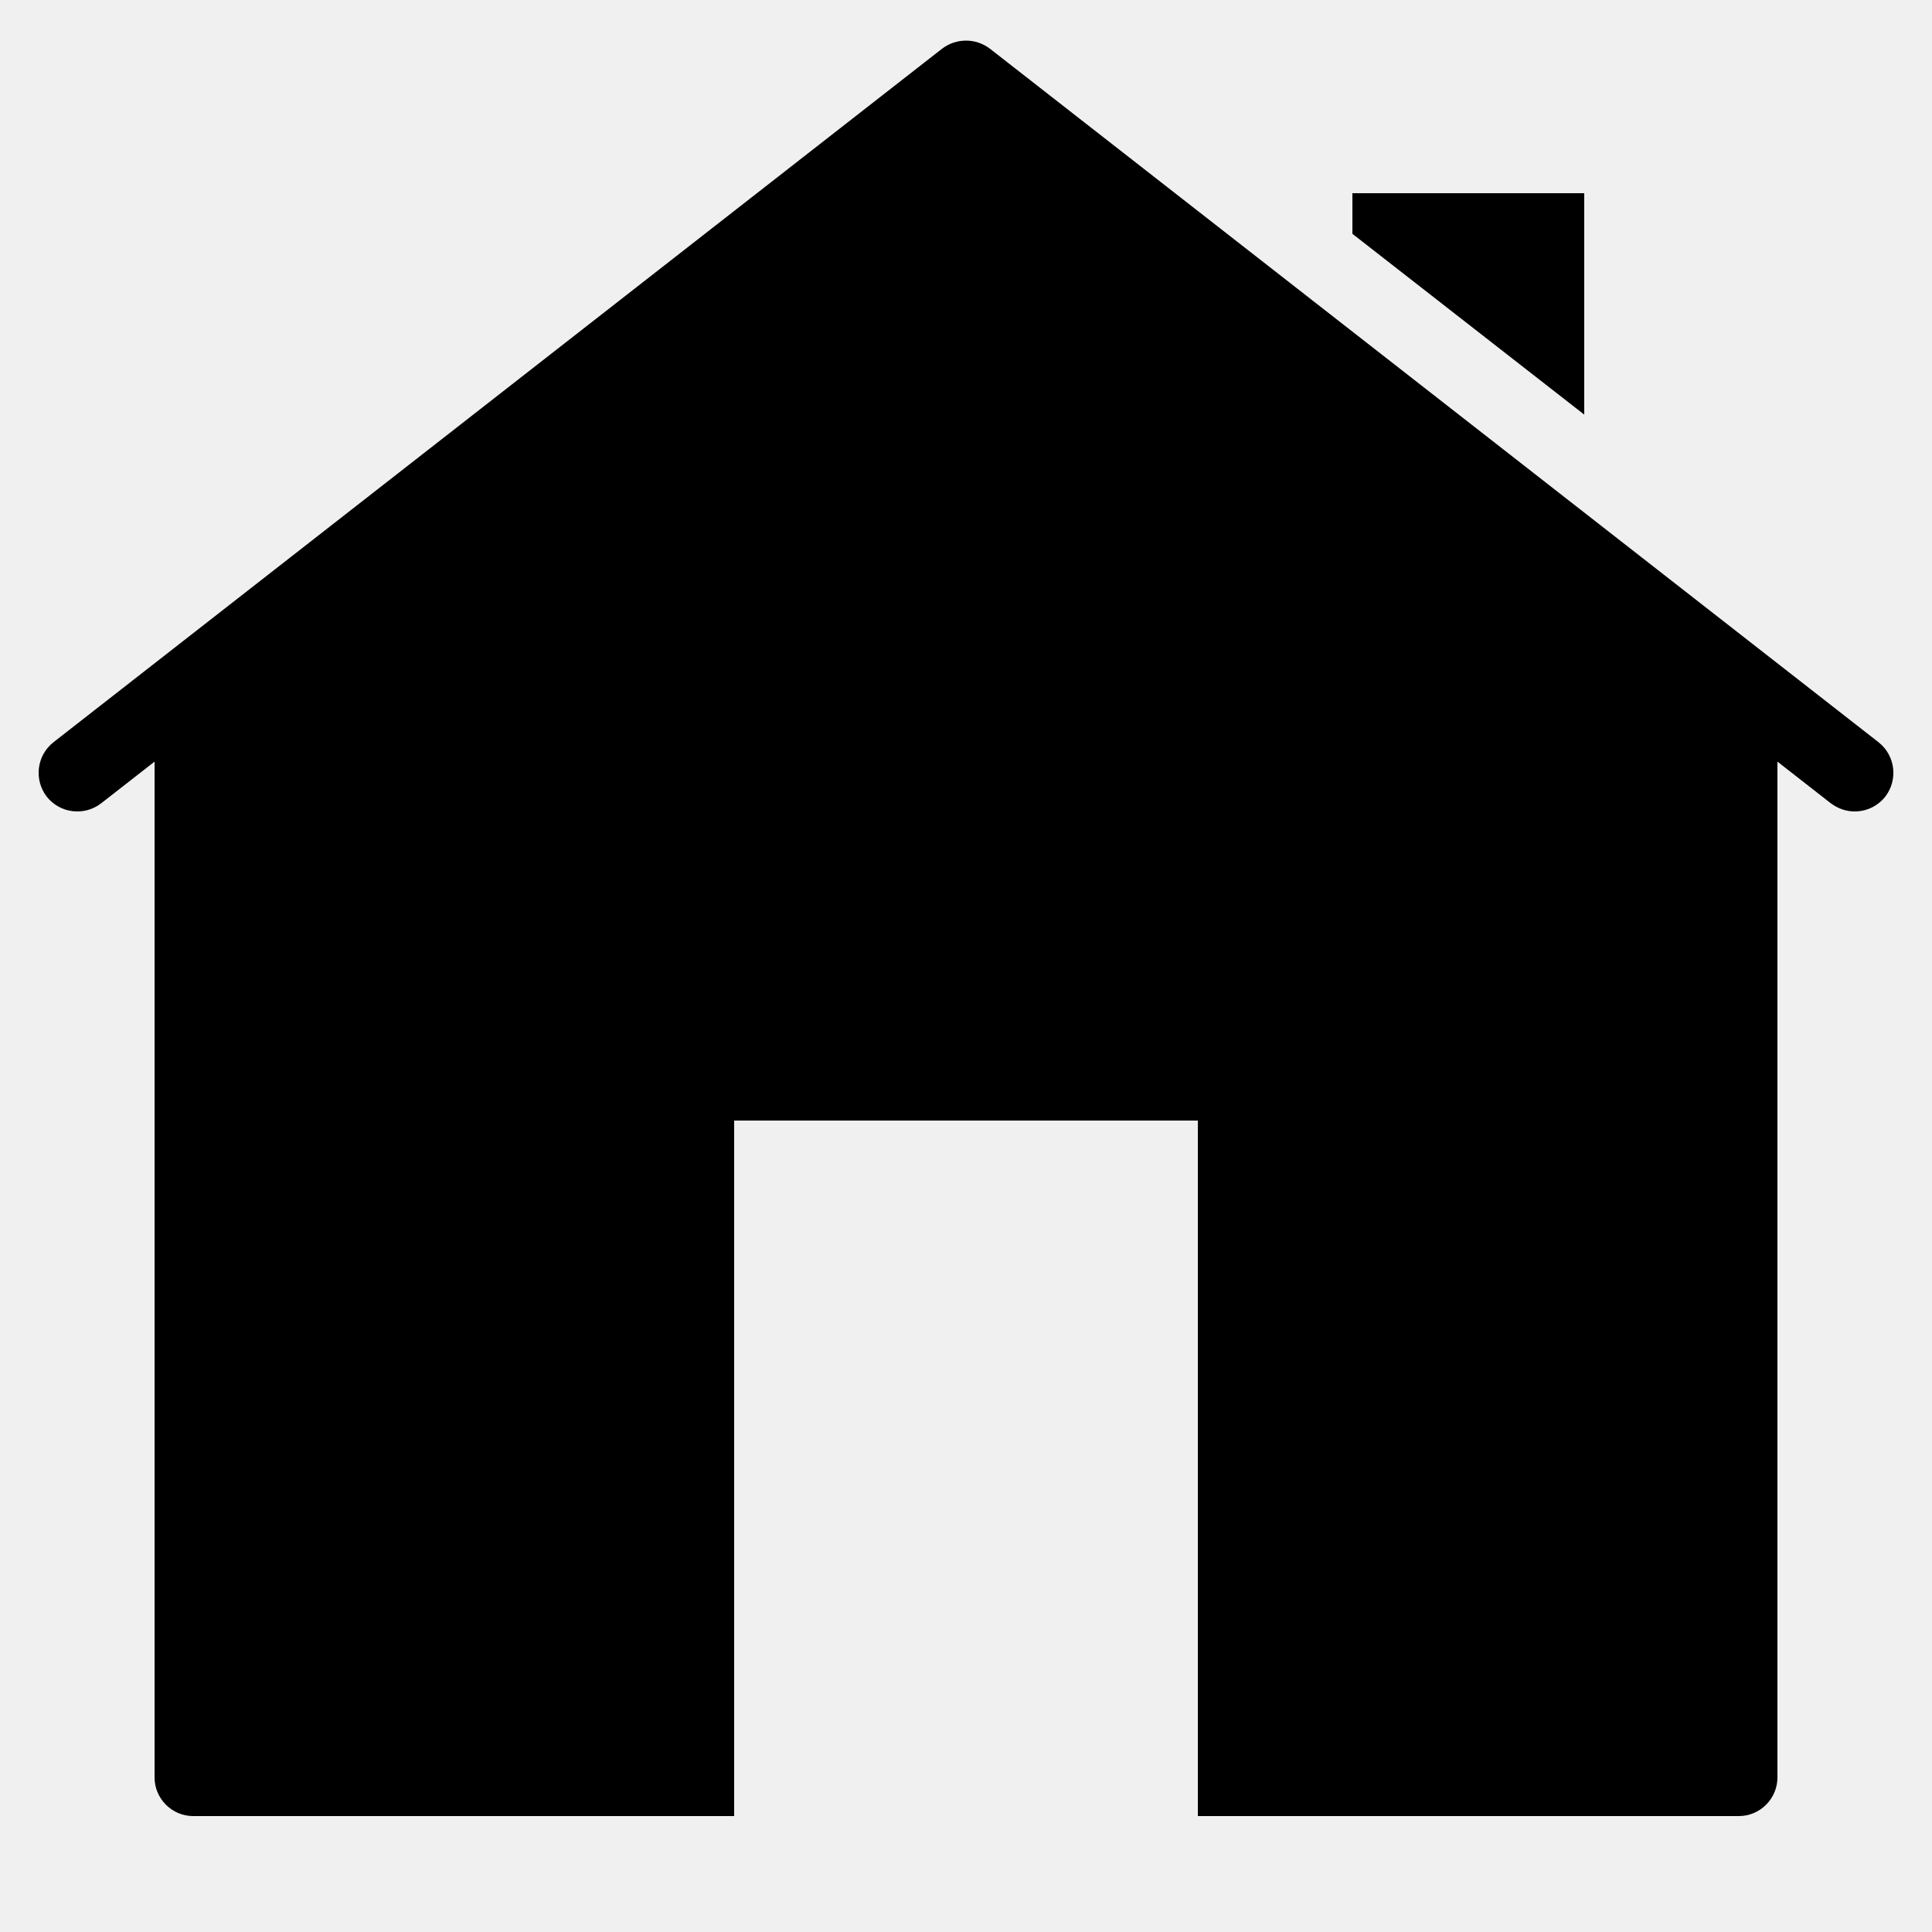
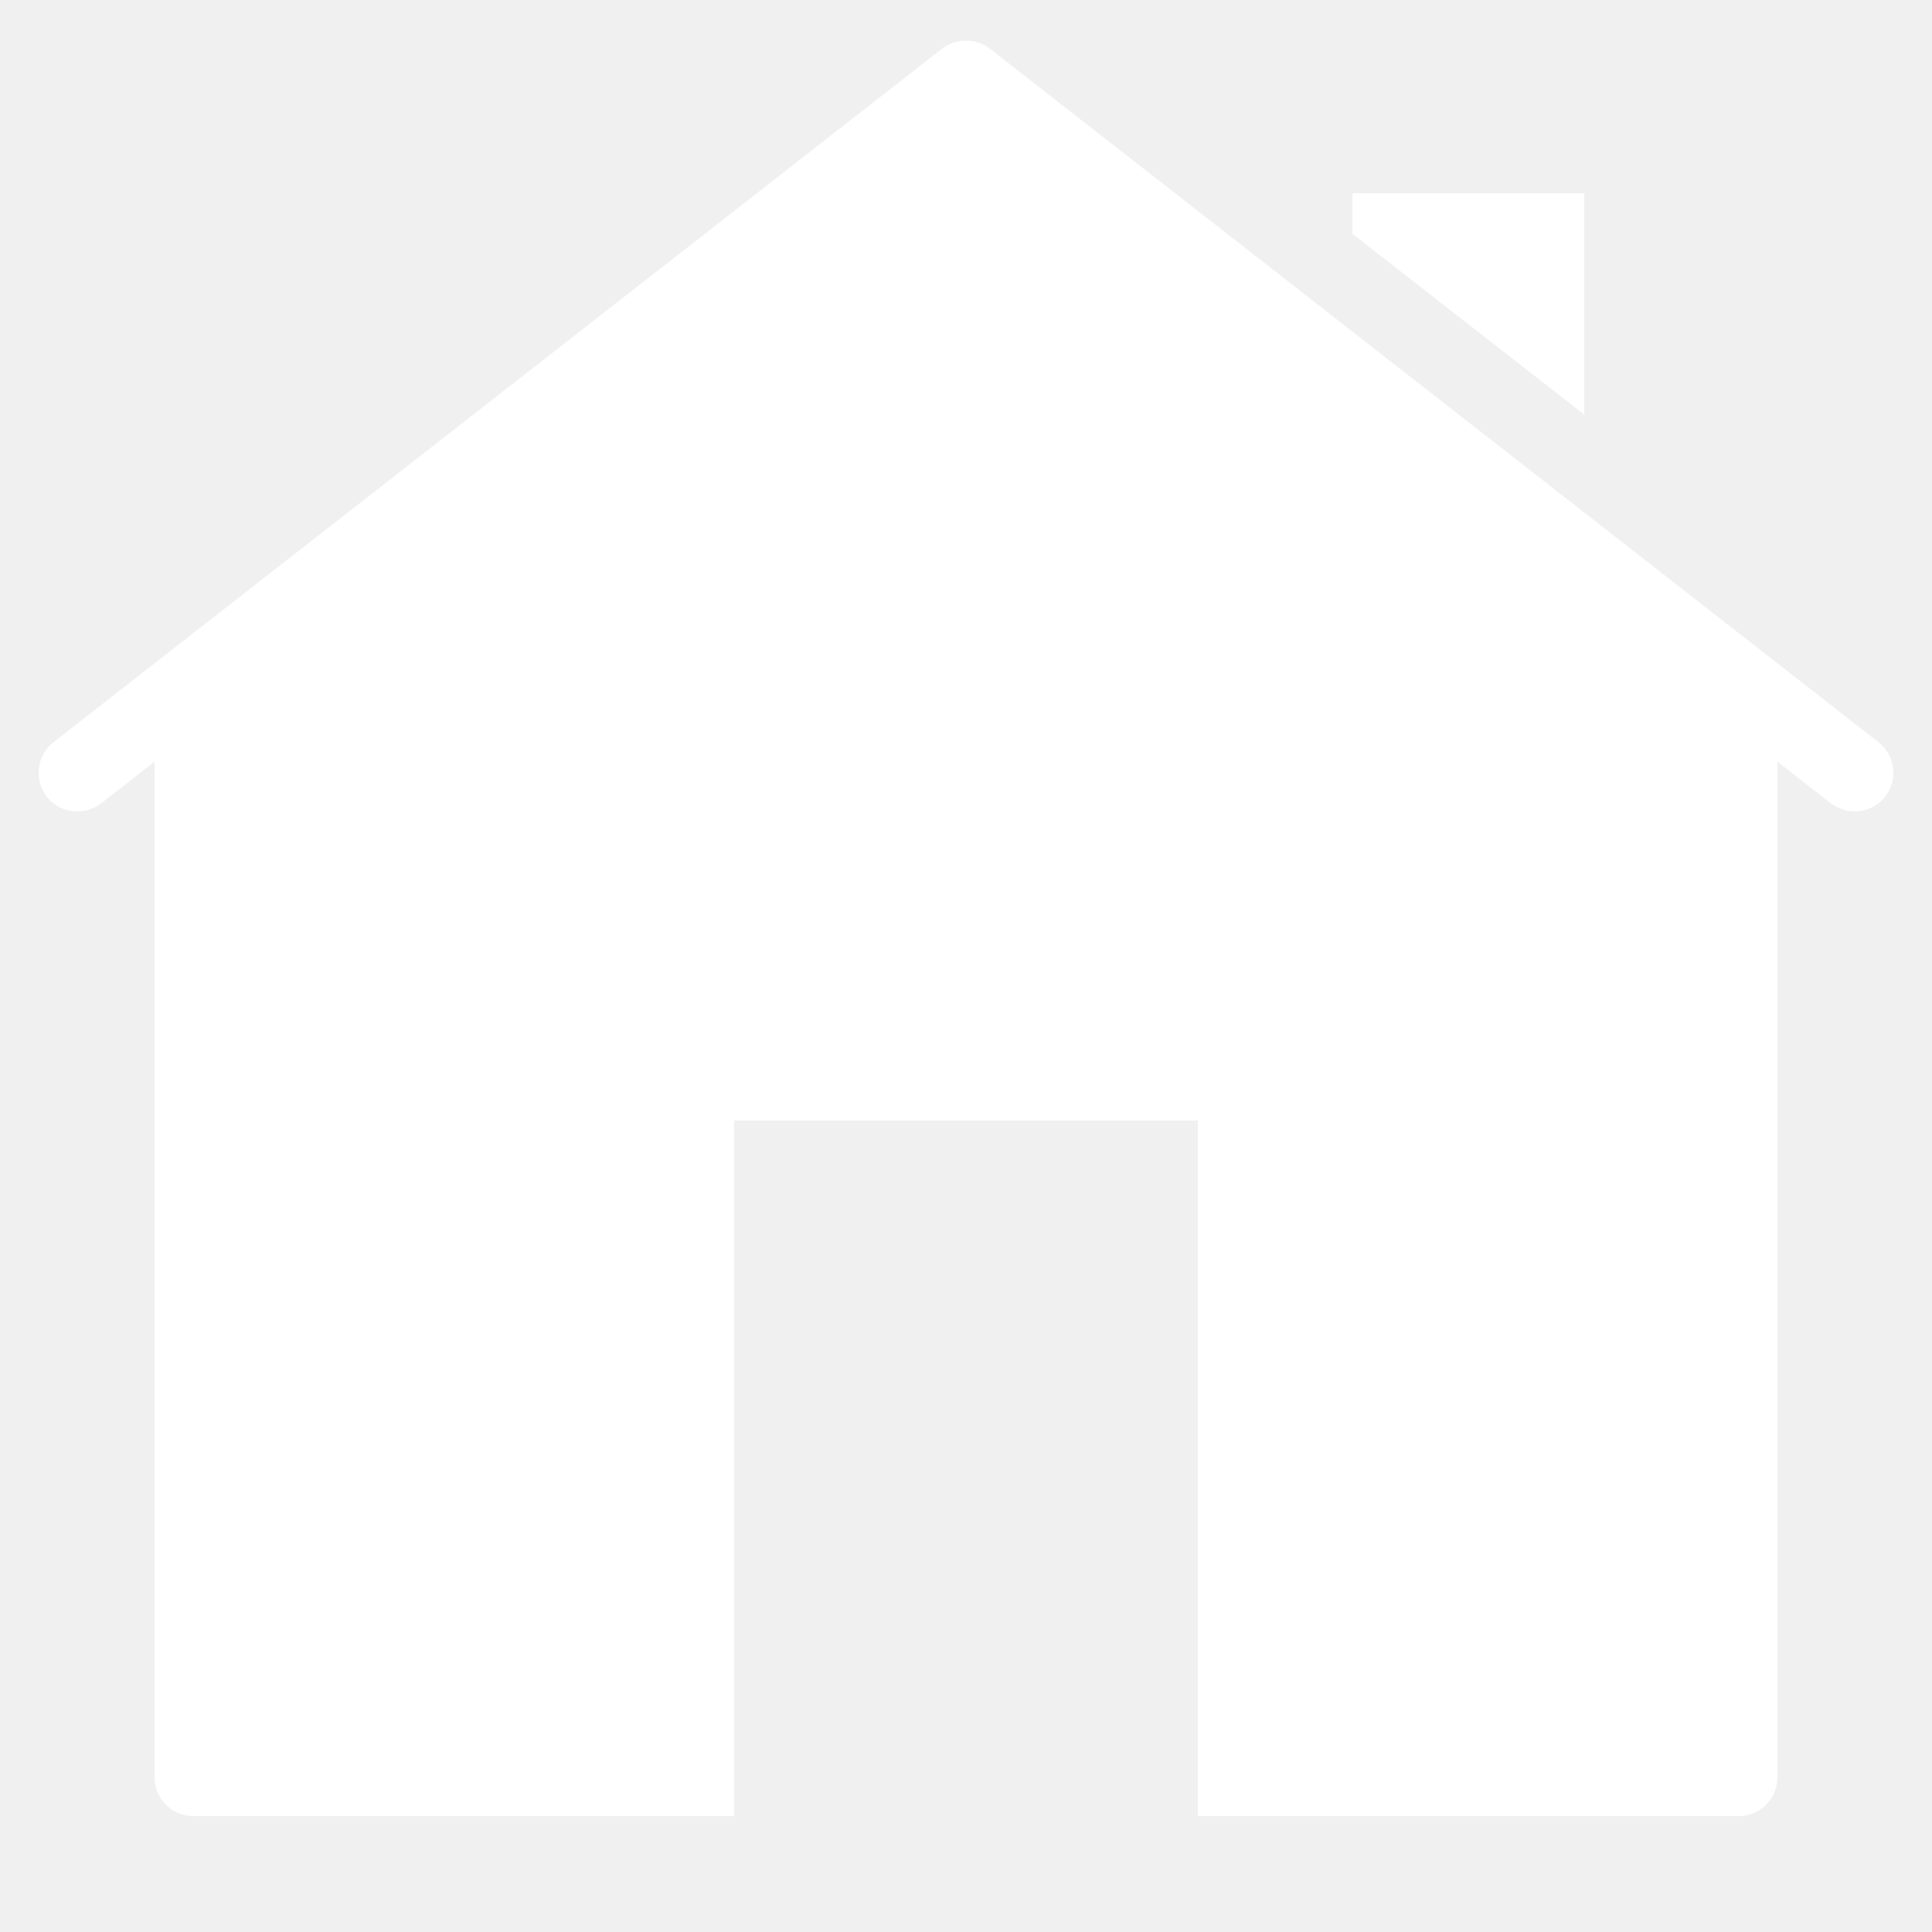
- <svg xmlns="http://www.w3.org/2000/svg" fill="#000000" viewBox="0 0 50 50" width="50px" height="50px">
+ <svg xmlns="http://www.w3.org/2000/svg" color="#" fill="#fff" viewBox="0 0 50 50" width="50px" height="50px">
  <path d="M 25 1.051 C 24.782 1.051 24.566 1.12 24.381 1.26 L 1.381 19.211 C 0.951 19.551 0.871 20.179 1.211 20.619 C 1.551 21.049 2.179 21.129 2.619 20.789 L 4 19.711 L 4 46 C 4 46.55 4.45 47 5 47 L 19 47 L 19 29 L 31 29 L 31 47 L 45 47 C 45.55 47 46 46.55 46 46 L 46 19.711 L 47.381 20.789 C 47.571 20.929 47.78 21 48 21 C 48.3 21 48.589 20.869 48.789 20.619 C 49.129 20.179 49.049 19.551 48.619 19.211 L 25.619 1.26 C 25.434 1.12 25.218 1.051 25 1.051 z M 35 5 L 35 6.051 L 41 10.73 L 41 5 L 35 5 z" />
</svg>
